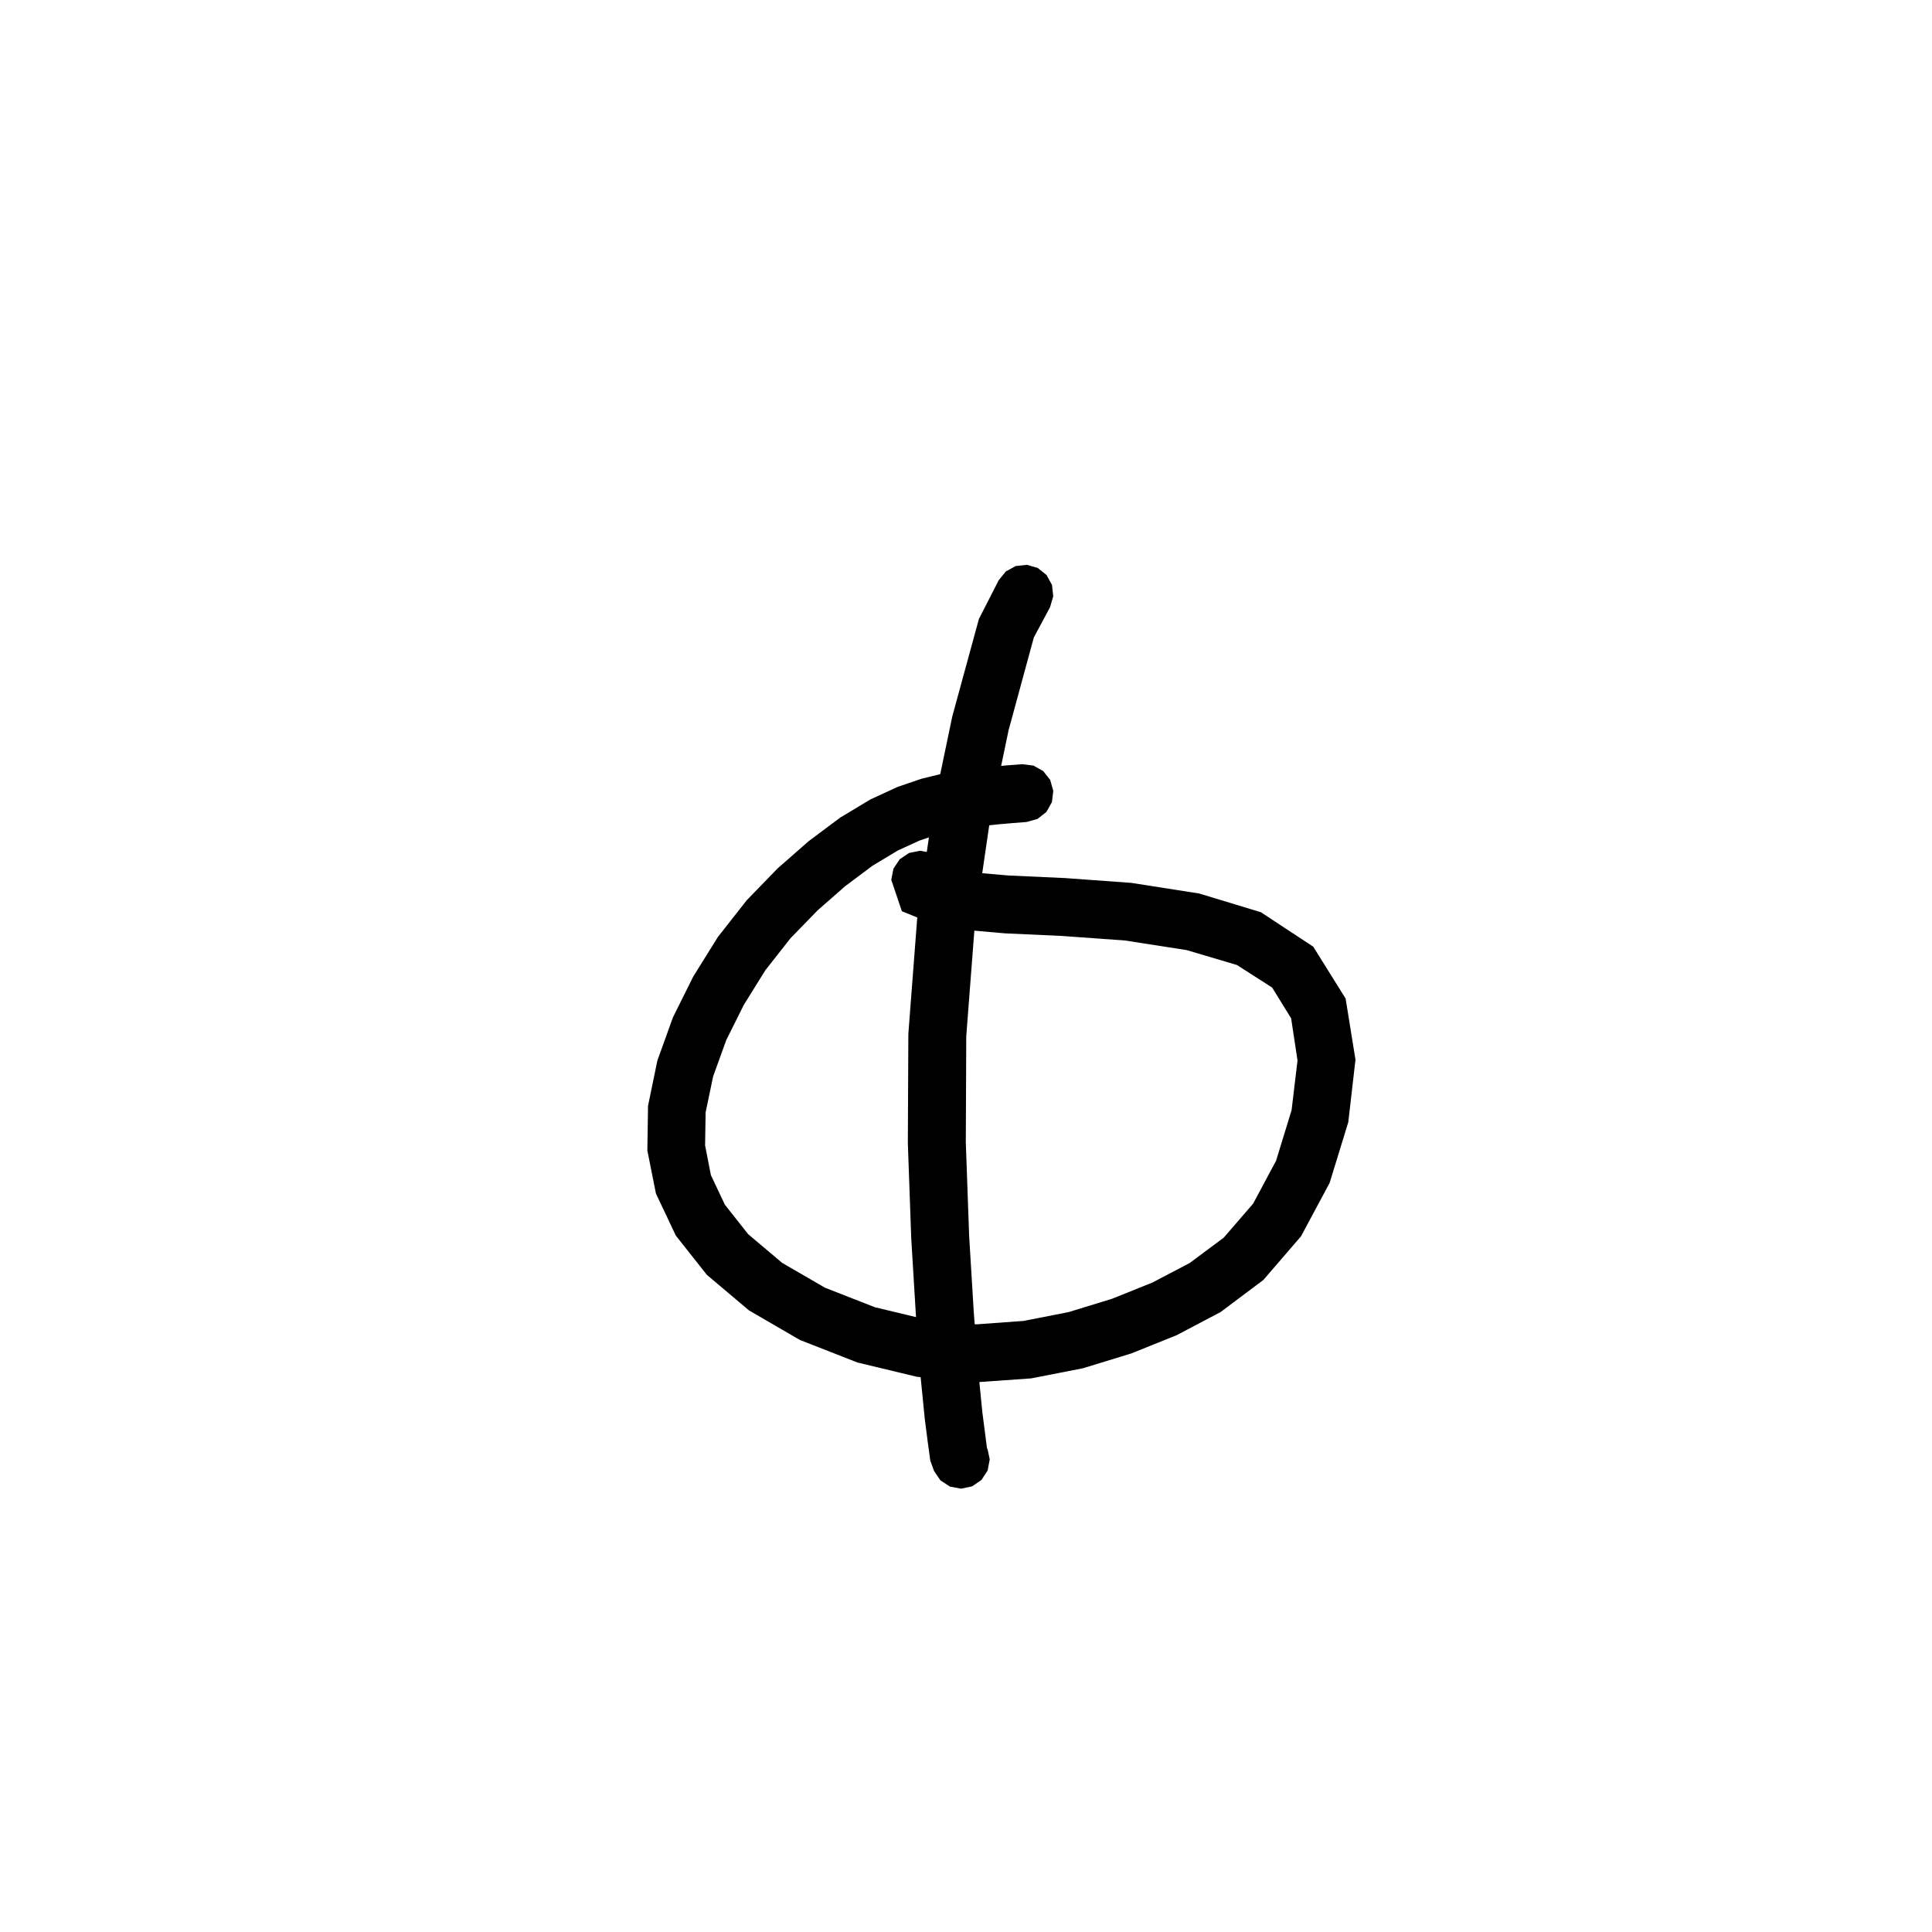
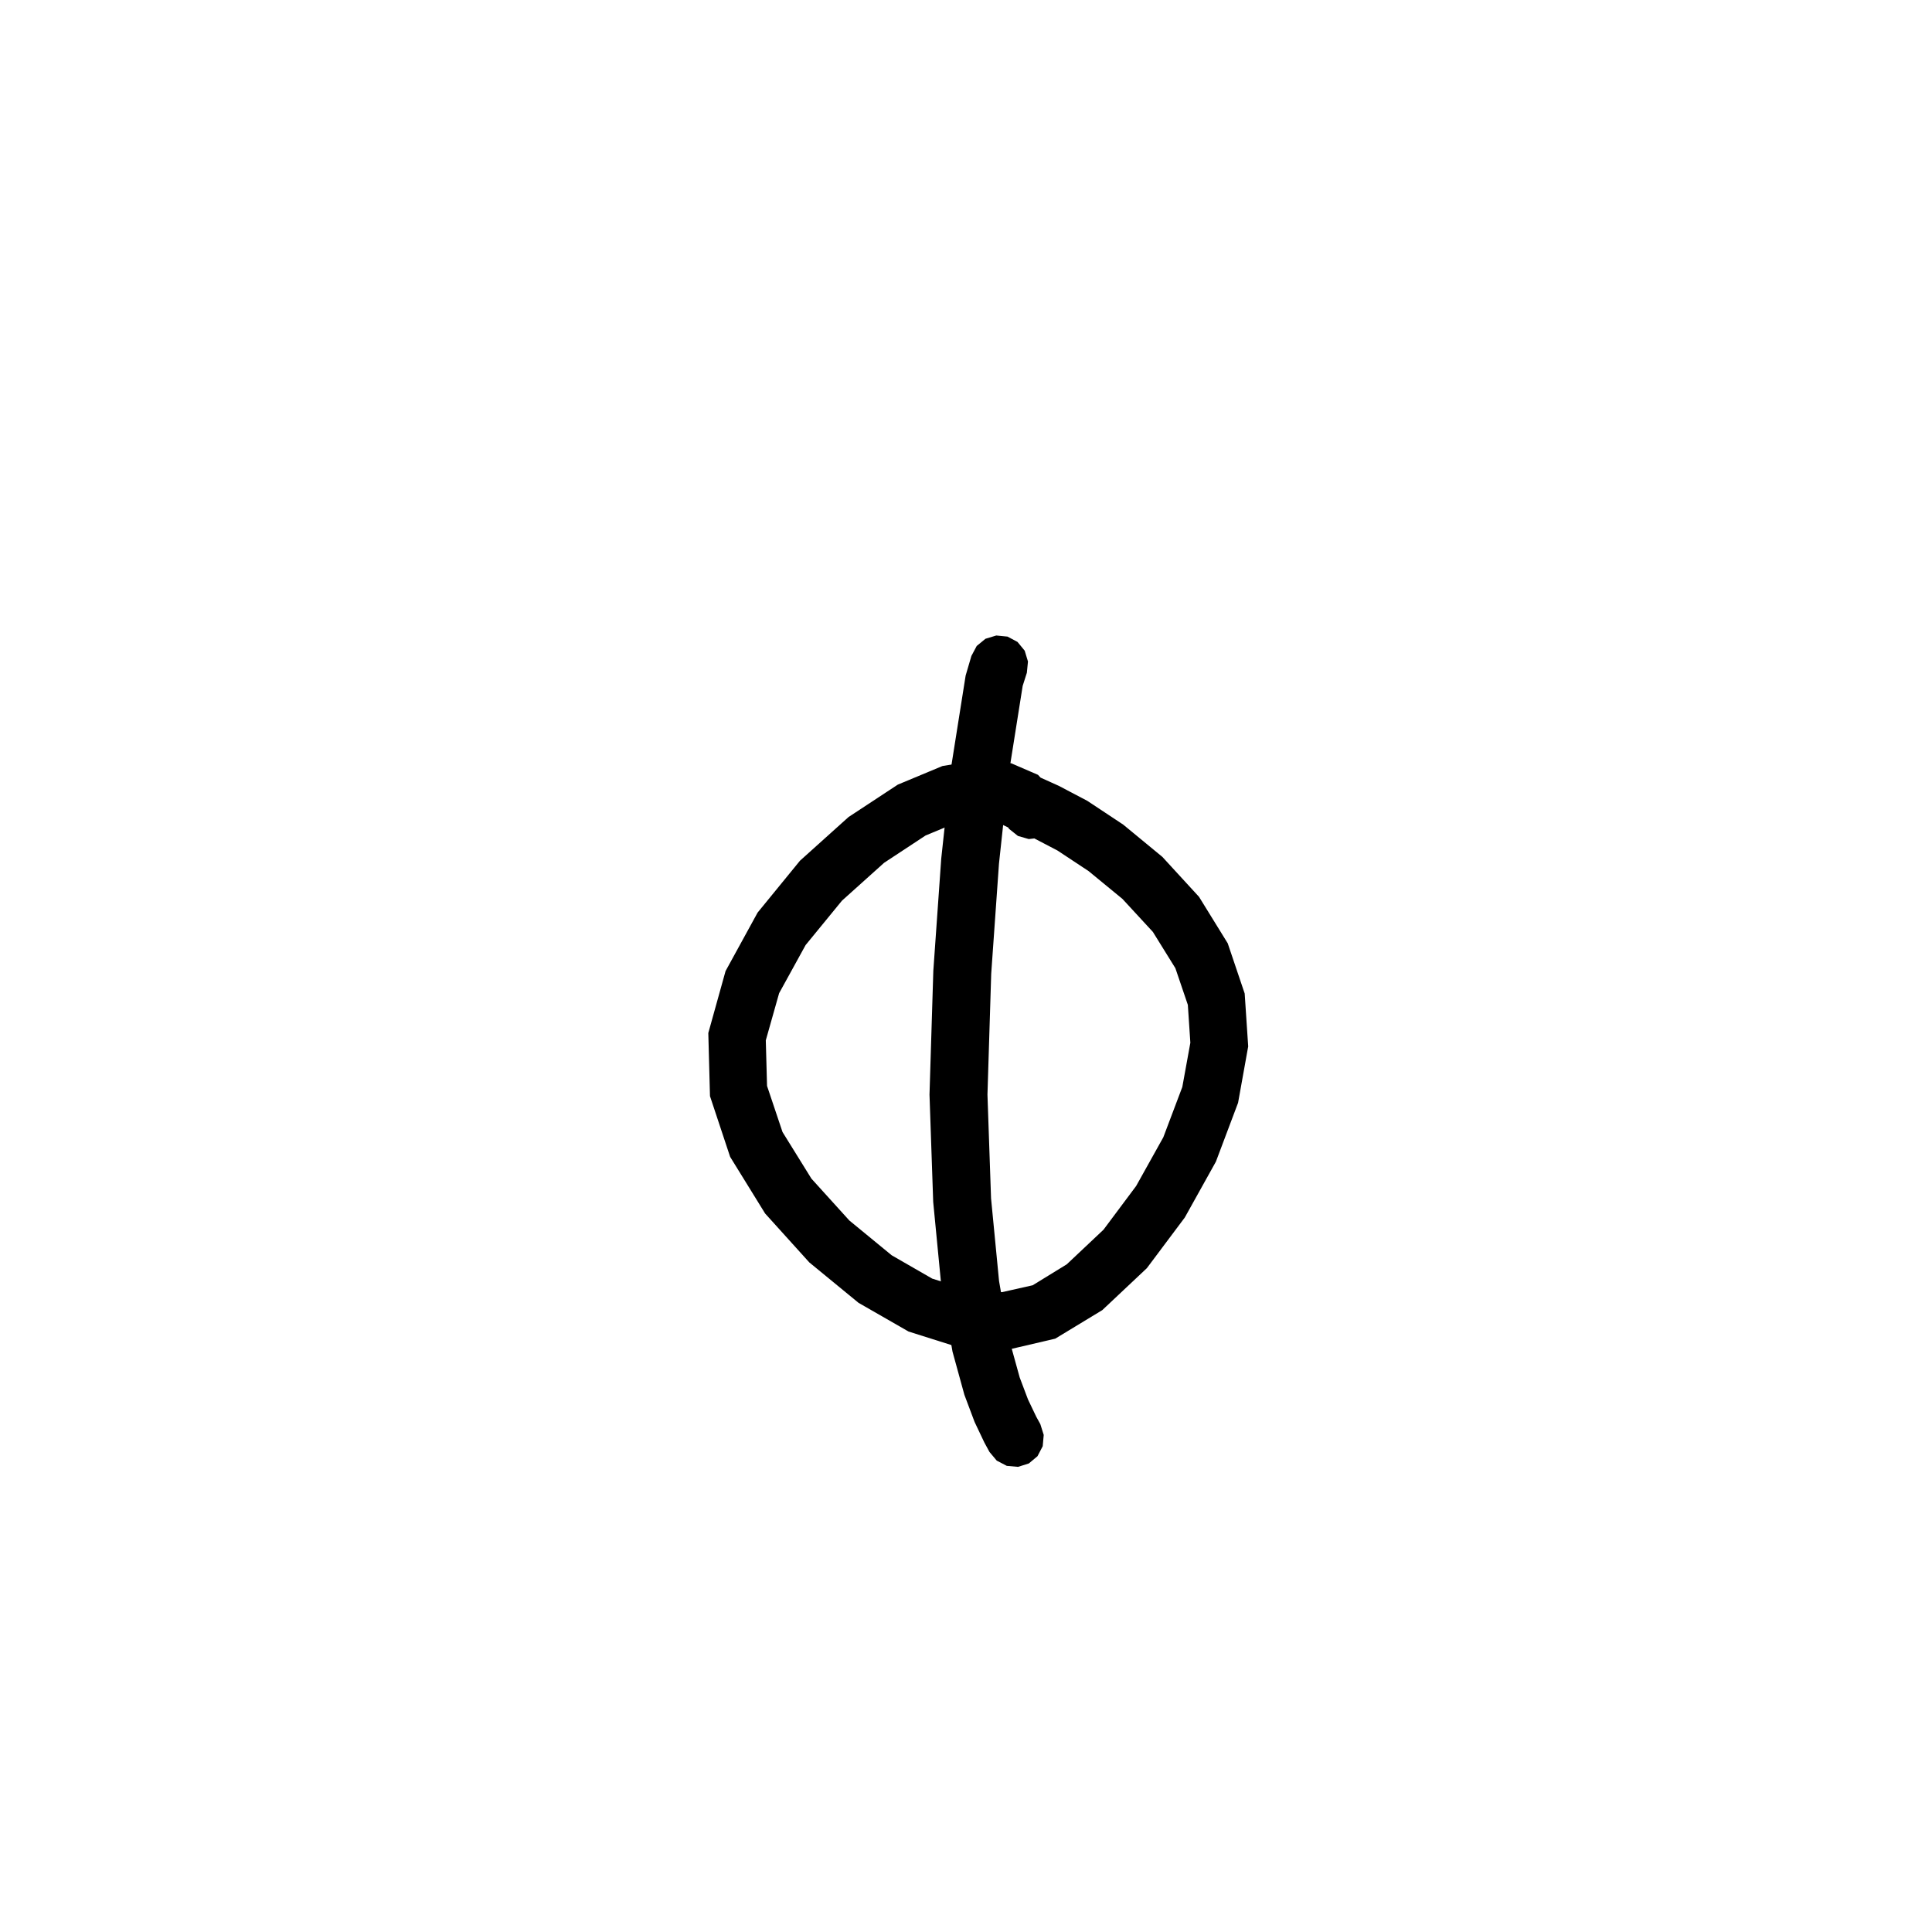
<svg xmlns="http://www.w3.org/2000/svg" viewBox="0 0 300 300" width="300" height="300">
-   <path d="M 158.72 118.665 L 156.389 118.844 L 154.169 119.043 L 151.778 119.283 L 149.242 119.623 L 146.364 120.121 L 143.064 120.931 L 139.371 122.194 L 135.156 124.135 L 130.453 126.966 L 125.57 130.616 L 120.751 134.843 L 115.958 139.782 L 111.469 145.499 L 107.637 151.657 L 104.495 157.972 L 102.076 164.69 L 100.626 171.717 L 100.521 178.648 L 101.853 185.332 L 104.944 191.865 L 109.758 197.954 L 116.308 203.483 L 124.217 208.073 L 133.14 211.567 L 142.372 213.787 L 151.494 214.643 L 160.122 214.034 L 168.138 212.467 L 175.669 210.162 L 182.718 207.323 L 189.534 203.733 L 196.174 198.753 L 202.015 191.979 L 206.462 183.685 L 209.36 174.258 L 210.477 164.544 L 208.946 155.052 L 203.92 147.002 L 195.793 141.652 L 186.227 138.747 L 175.695 137.096 L 165.352 136.345 L 156.608 135.947 L 150.549 135.423 L 147.007 134.683 L 145.757 134.544 L 147.395 136.584 L 147.047 134.863 L 146.067 133.407 L 144.603 132.436 L 142.88 132.099 L 141.159 132.448 L 139.703 133.428 L 138.732 134.891 L 138.395 136.614 L 140.043 141.498 L 144.708 143.385 L 149.352 144.343 L 156.041 144.929 L 164.814 145.329 L 174.674 146.038 L 184.268 147.531 L 192.069 149.845 L 197.54 153.349 L 200.487 158.127 L 201.478 164.674 L 200.555 172.395 L 198.144 180.248 L 194.58 186.908 L 190.014 192.191 L 184.719 196.129 L 178.942 199.153 L 172.674 201.675 L 165.957 203.735 L 158.946 205.112 L 151.617 205.644 L 143.864 204.912 L 135.841 202.982 L 128.108 199.957 L 121.461 196.104 L 116.181 191.651 L 112.564 187.075 L 110.388 182.478 L 109.487 177.862 L 109.568 172.732 L 110.735 167.143 L 112.77 161.511 L 115.492 156.051 L 118.84 150.663 L 122.742 145.696 L 126.959 141.359 L 131.245 137.602 L 135.499 134.419 L 139.403 132.07 L 142.747 130.537 L 145.614 129.562 L 148.218 128.928 L 150.612 128.518 L 152.827 128.222 L 155.02 128.003 L 157.133 127.814 L 159.409 127.639 L 161.1 127.165 L 162.481 126.081 L 163.342 124.551 L 163.551 122.807 L 163.078 121.117 L 161.994 119.736 L 160.463 118.875 Z" fill="black" fill-rule="nonzero" />
-   <path d="M 155.074 90.107 L 152.004 96.112 L 147.864 111.276 L 144.915 125.411 L 142.436 142.409 L 141.048 160.54 L 140.97 177.532 L 141.498 192.319 L 142.237 204.515 L 142.953 213.815 L 143.593 220.278 L 144.06 223.906 L 144.451 226.79 L 145.045 228.429 L 146.037 229.878 L 147.507 230.837 L 149.233 231.161 L 150.951 230.799 L 152.4 229.808 L 153.36 228.337 L 153.683 226.611 L 153.322 224.893 L 153.279 225.04 L 152.984 222.743 L 152.539 219.297 L 151.92 213.044 L 151.216 203.907 L 150.488 191.897 L 149.969 177.403 L 150.04 160.915 L 151.382 143.394 L 153.781 126.956 L 156.612 113.39 L 160.528 99.001 L 163.055 94.268 L 163.547 92.583 L 163.357 90.837 L 162.514 89.297 L 161.145 88.198 L 159.46 87.705 L 157.714 87.895 L 156.174 88.739 Z" fill="black" fill-rule="nonzero" />
+   <path d="M 163.564 122.902 L 161.178 120.315 L 157.021 118.521 L 152.246 117.972 L 146.342 118.948 L 139.41 121.837 L 131.756 126.873 L 124.225 133.646 L 117.641 141.706 L 112.664 150.787 L 109.985 160.407 L 110.246 170.205 L 113.375 179.634 L 118.806 188.43 L 125.667 196.025 L 133.311 202.301 L 141.077 206.758 L 148.915 209.234 L 156.378 209.613 L 163.854 207.867 L 171.161 203.436 L 178.08 196.924 L 183.978 189.049 L 188.801 180.389 L 192.248 171.24 L 193.819 162.491 L 193.274 154.274 L 190.64 146.475 L 186.185 139.261 L 180.494 133.06 L 174.41 128.044 L 168.842 124.356 L 164.43 122.035 L 160.655 120.333 L 158.964 119.856 L 157.211 119.758 L 155.554 120.337 L 154.245 121.507 L 153.482 123.089 L 153.384 124.842 L 153.964 126.499 L 155.133 127.809 L 156.715 128.571 L 157.285 128.678 L 160.464 130.114 L 164.203 132.068 L 169.029 135.258 L 174.297 139.587 L 179.018 144.706 L 182.511 150.338 L 184.448 156.034 L 184.837 161.921 L 183.588 168.791 L 180.641 176.593 L 176.424 184.155 L 171.352 190.946 L 165.644 196.325 L 160.351 199.576 L 155.585 200.647 L 150.593 200.392 L 144.752 198.542 L 138.466 194.923 L 131.885 189.518 L 125.998 183.019 L 121.509 175.781 L 119.106 168.62 L 118.913 161.541 L 120.982 154.223 L 125.095 146.749 L 130.741 139.854 L 137.284 133.975 L 143.723 129.736 L 148.968 127.557 L 152.644 126.963 L 154.837 127.252 L 156.039 127.704 L 156.689 128.71 L 158.062 129.804 L 159.749 130.29 L 161.494 130.093 L 163.03 129.244 L 164.125 127.871 L 164.61 126.183 L 164.413 124.439 Z" fill="black" fill-rule="nonzero" />
+   <path d="M 150.839 101.852 L 149.943 104.907 L 147.68 119.183 L 146.154 133.335 L 144.926 150.749 L 144.333 169.975 L 144.907 186.637 L 146.204 200.057 L 147.904 209.876 L 149.75 216.587 L 151.333 220.799 L 152.854 224.002 L 153.646 225.458 L 154.773 226.804 L 156.329 227.617 L 158.078 227.773 L 159.753 227.247 L 161.1 226.121 L 161.913 224.565 L 162.069 222.816 L 161.543 221.14 L 160.91 219.99 L 159.63 217.312 L 158.337 213.891 L 156.704 207.991 L 155.131 198.908 L 153.89 186.078 L 153.333 169.98 L 153.915 151.196 L 155.12 134.117 L 156.601 120.373 L 158.8 106.508 L 159.451 104.464 L 159.623 102.717 L 159.113 101.036 L 157.999 99.679 L 156.451 98.852 L 154.703 98.68 L 153.023 99.189 L 151.666 100.303 Z" fill="black" fill-rule="nonzero" />
</svg>
